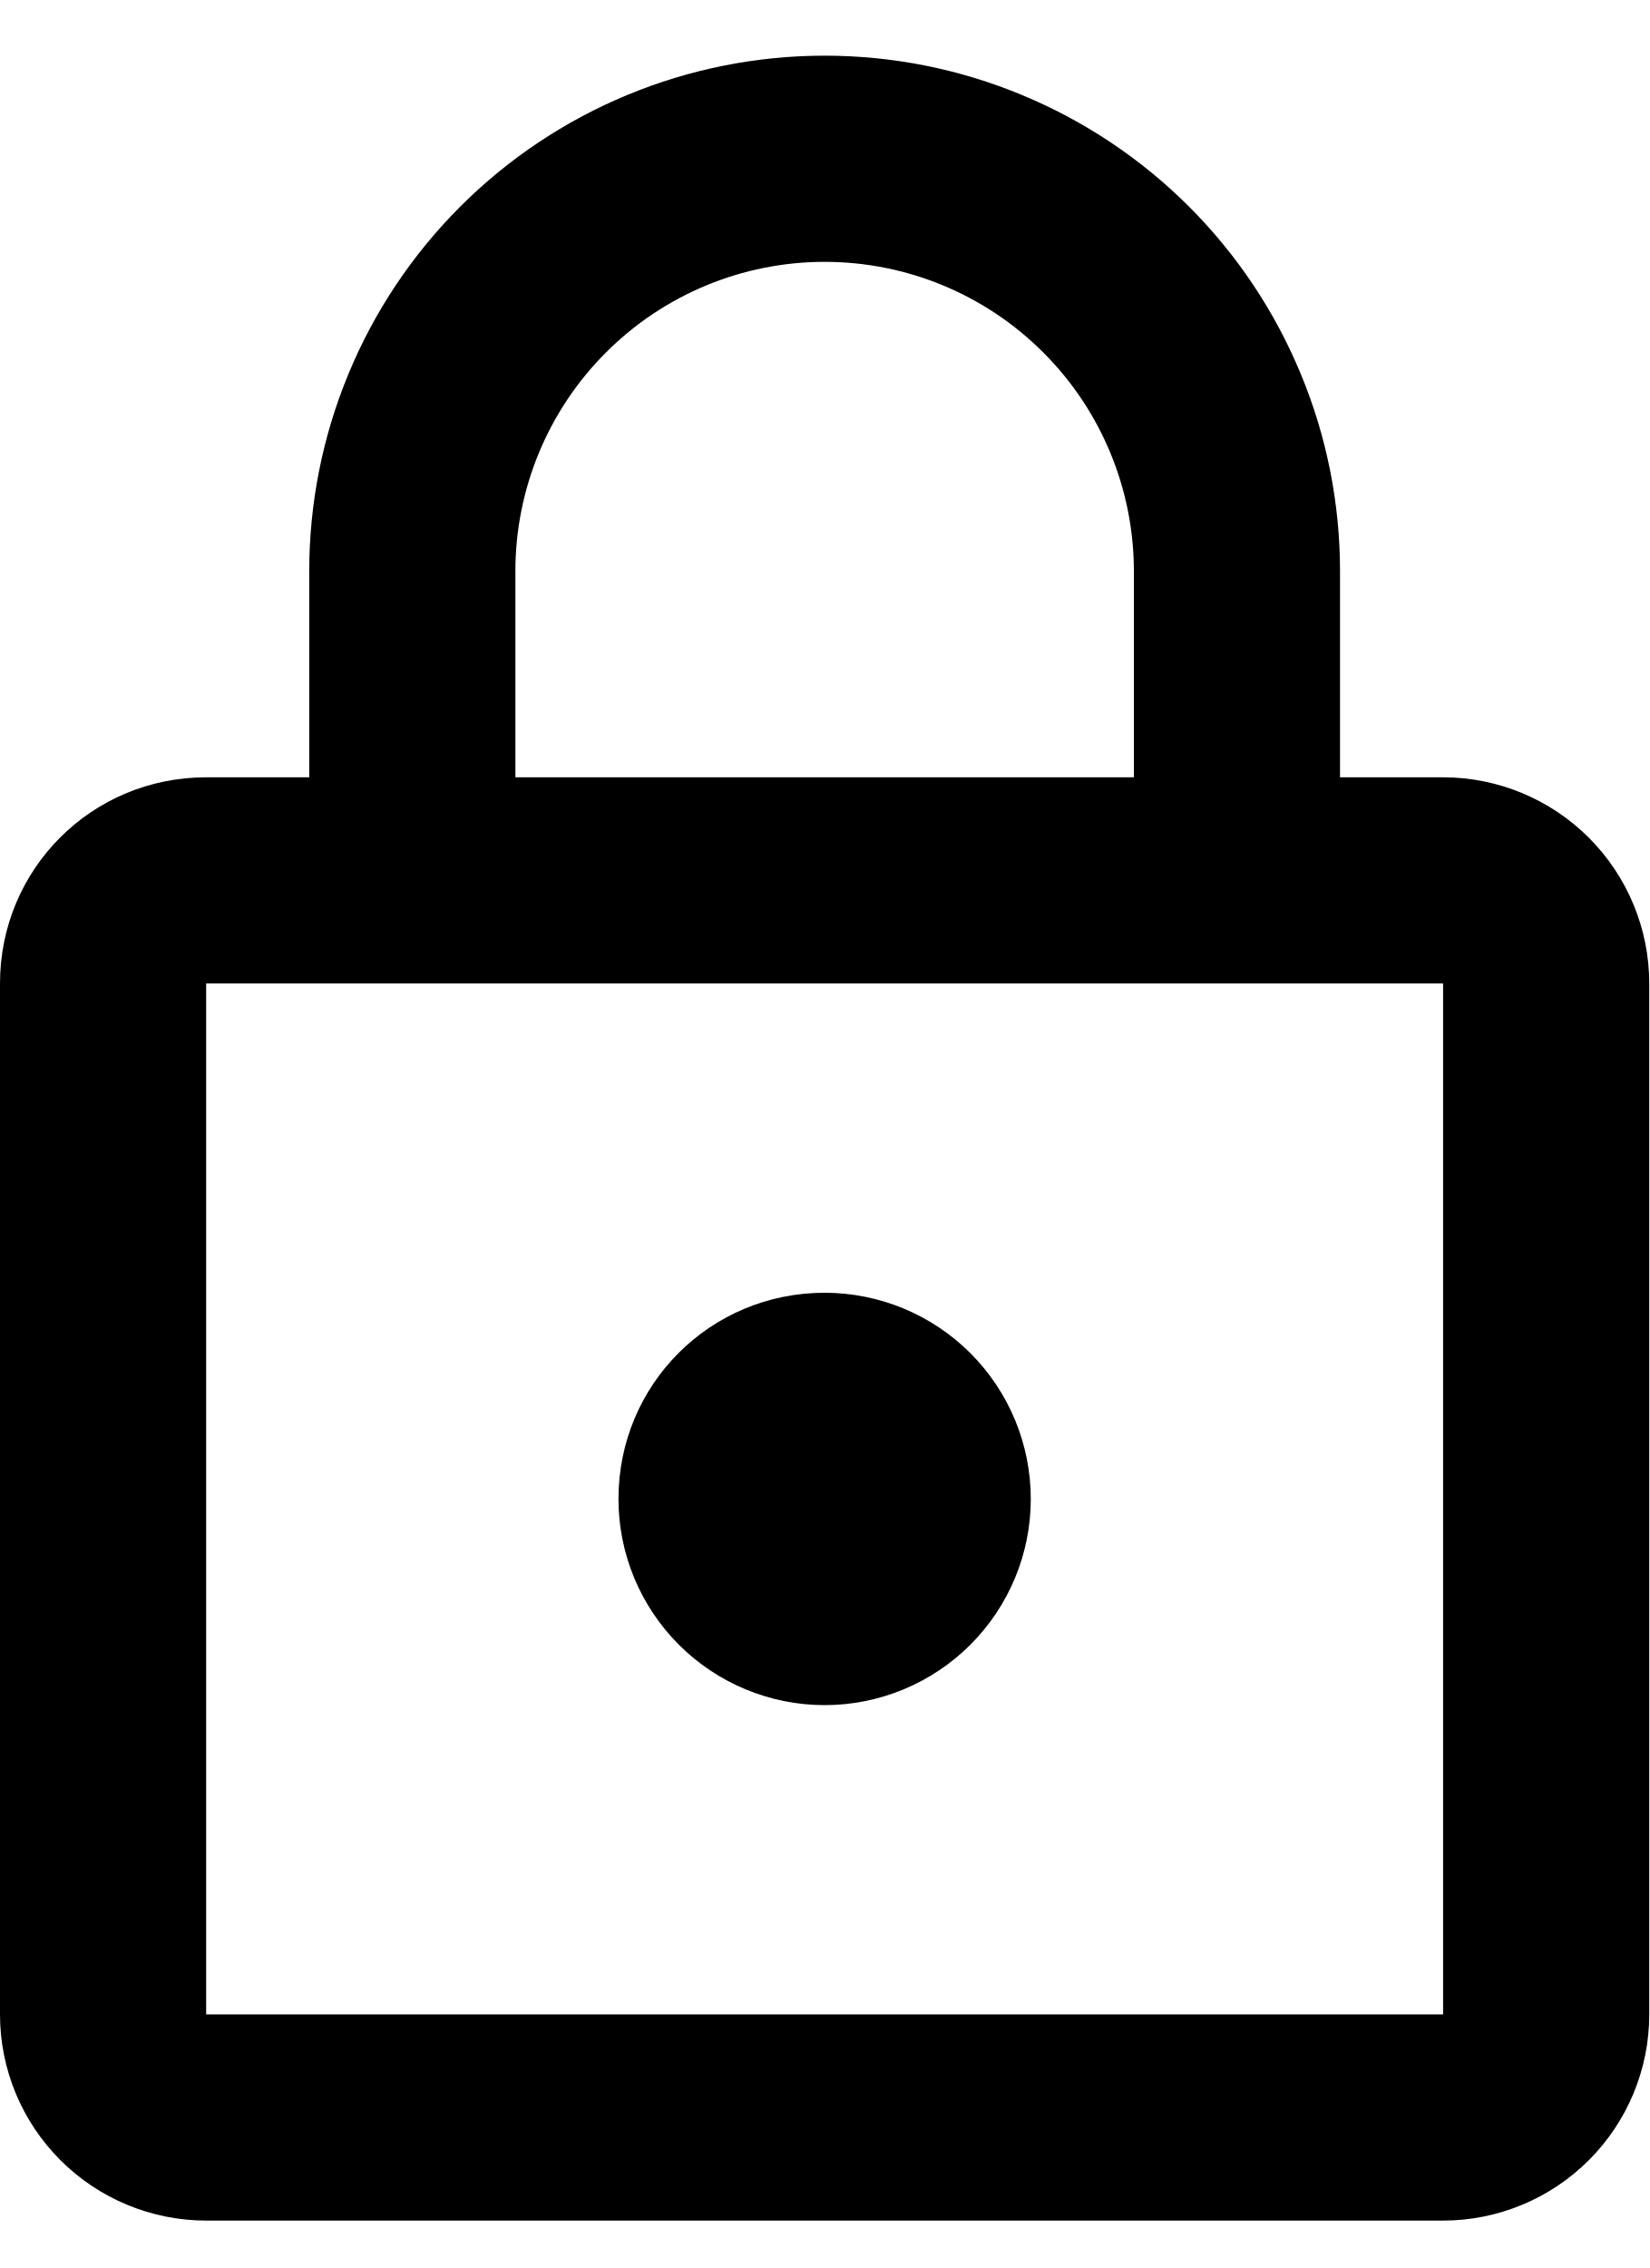
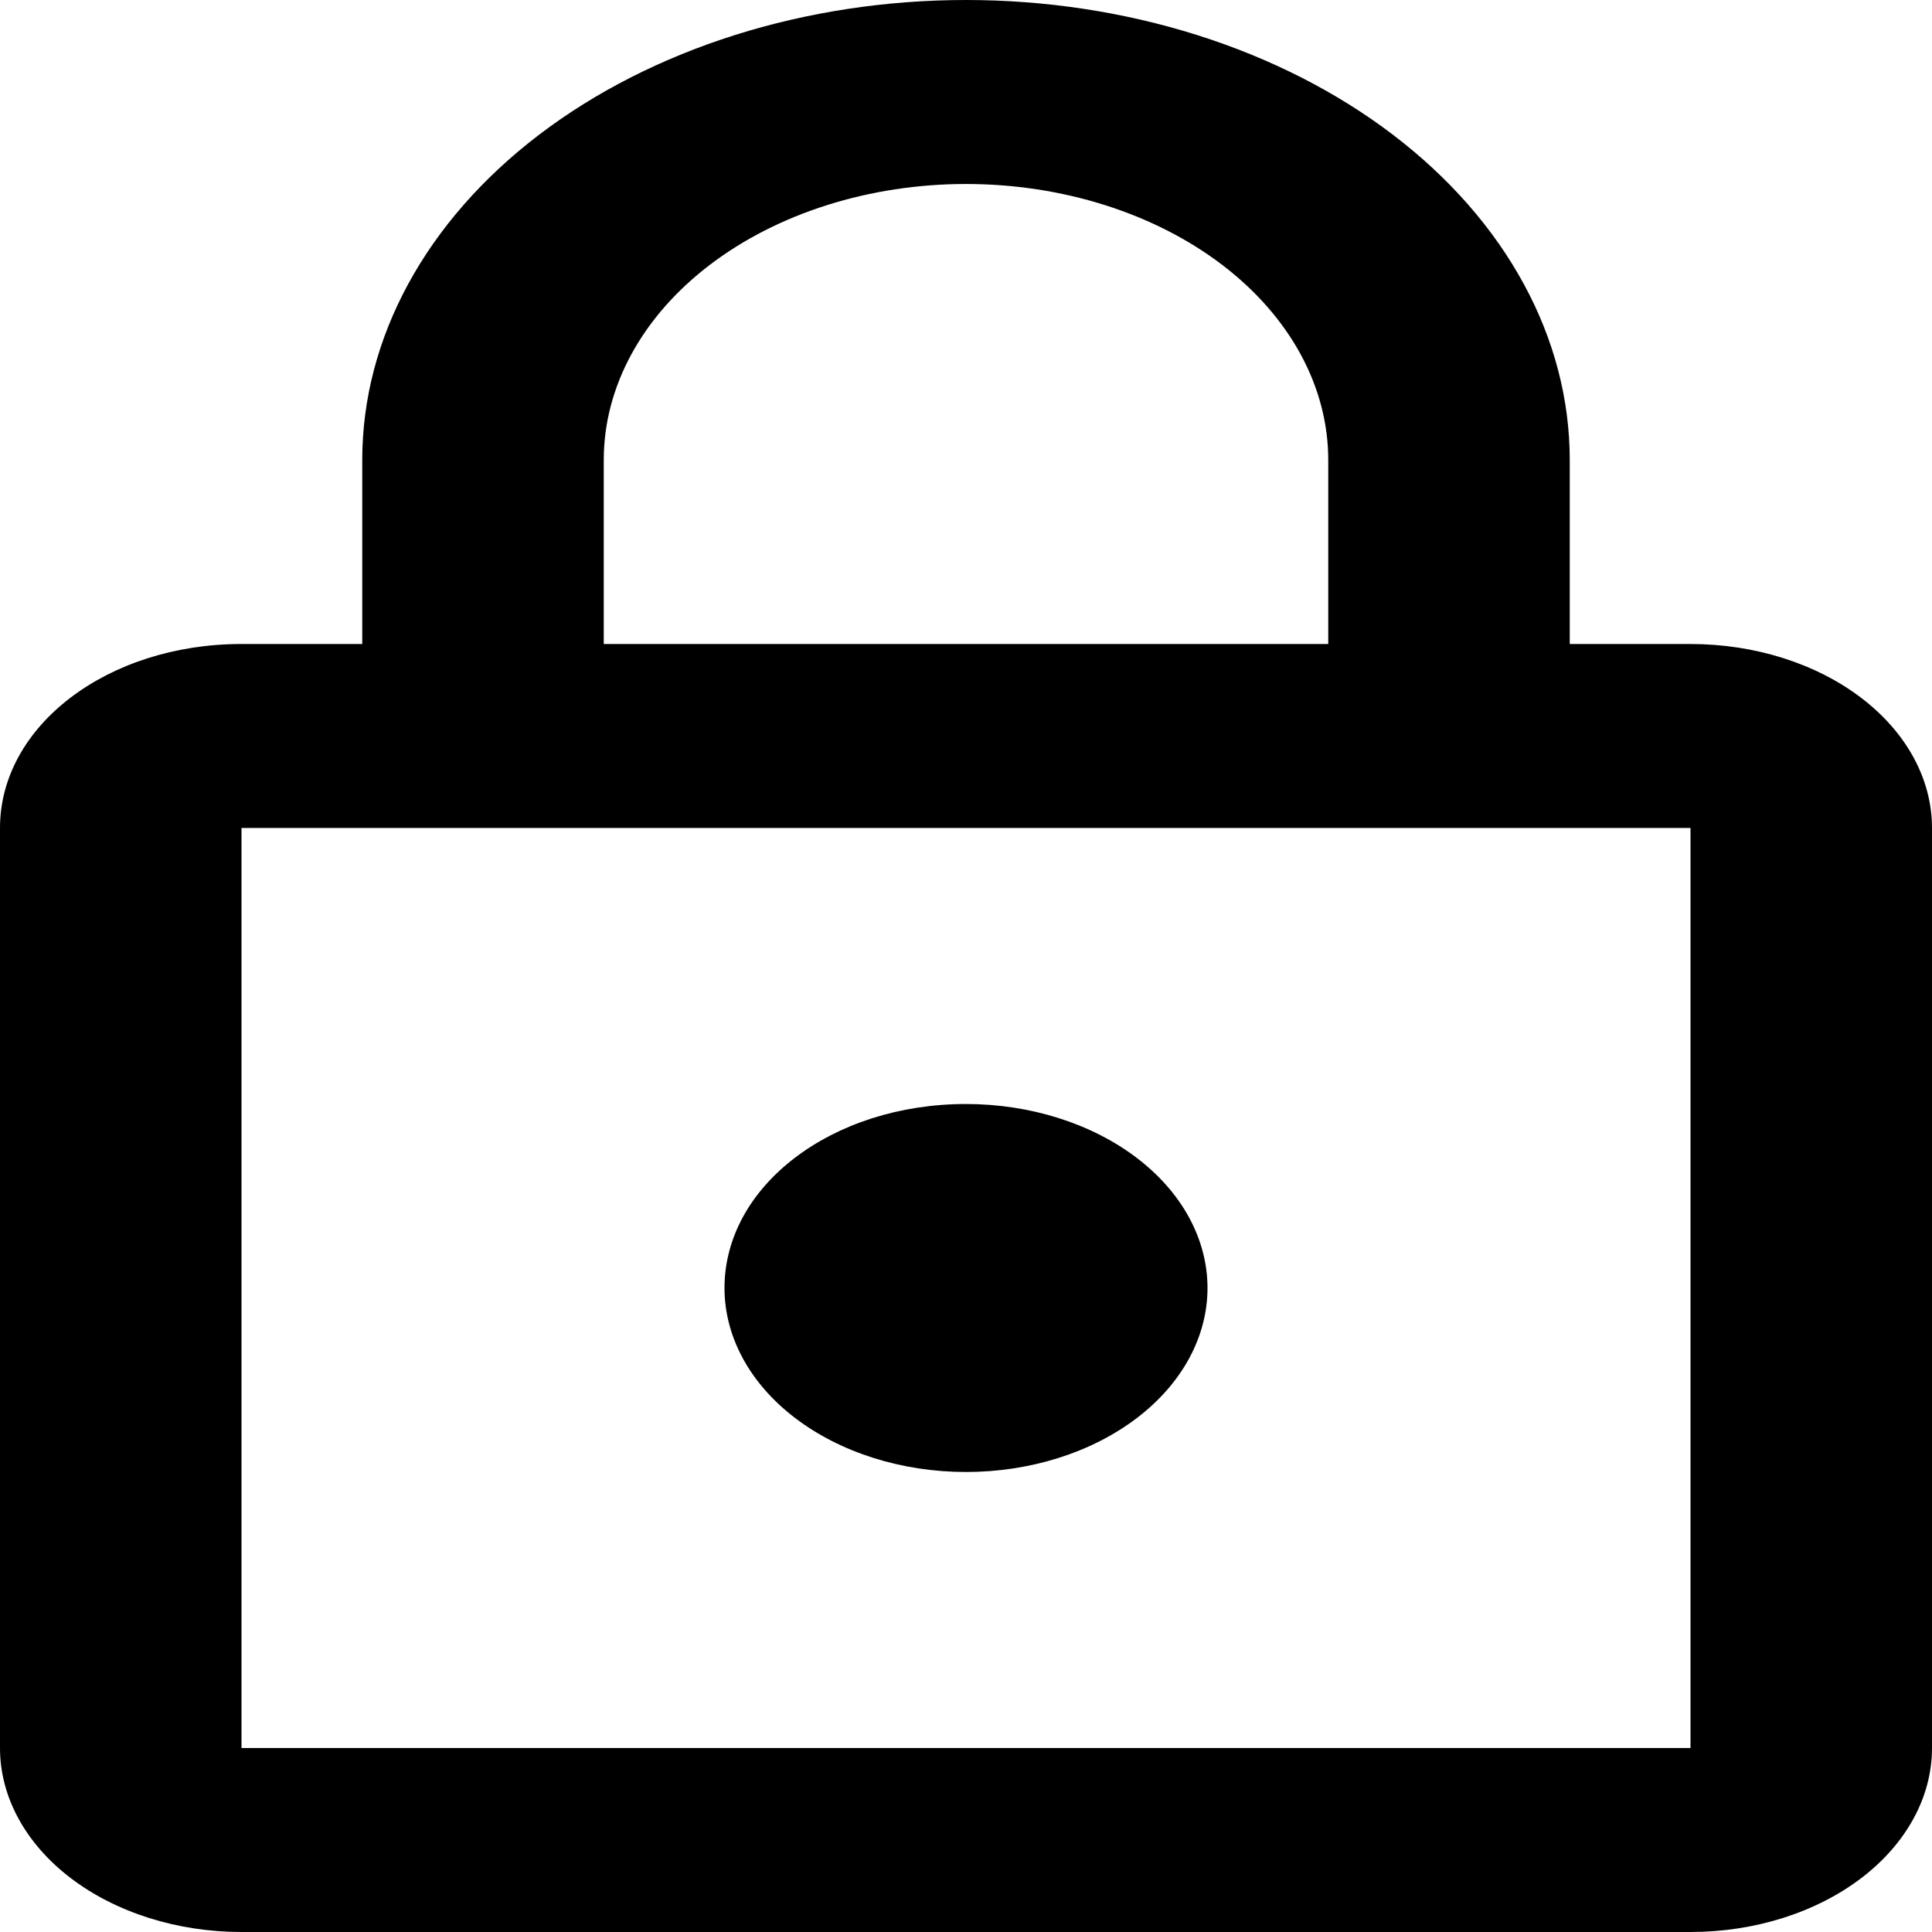
- <svg xmlns="http://www.w3.org/2000/svg" width="16" height="22" viewBox="0 0 16 22" fill="none">
-   <path d="M8 16.54C7.47 16.54 6.961 16.329 6.586 15.954C6.211 15.579 6 15.071 6 14.54C6 13.43 6.89 12.54 8 12.54C8.53 12.54 9.039 12.751 9.414 13.126C9.789 13.501 10 14.01 10 14.54C10 15.071 9.789 15.579 9.414 15.954C9.039 16.329 8.53 16.54 8 16.54ZM14 19.54V9.54H2V19.54H14ZM14 7.54C14.53 7.54 15.039 7.751 15.414 8.126C15.789 8.501 16 9.01 16 9.54V19.54C16 20.071 15.789 20.579 15.414 20.954C15.039 21.329 14.53 21.54 14 21.54H2C1.47 21.54 0.961 21.329 0.586 20.954C0.211 20.579 0 20.071 0 19.54V9.54C0 8.43 0.89 7.54 2 7.54H3V5.54C3 4.214 3.527 2.942 4.464 2.005C5.402 1.067 6.674 0.54 8 0.54C8.657 0.54 9.307 0.669 9.913 0.921C10.52 1.172 11.071 1.54 11.536 2.005C12 2.469 12.368 3.02 12.619 3.627C12.871 4.233 13 4.884 13 5.54V7.54H14ZM8 2.54C7.204 2.54 6.441 2.856 5.879 3.419C5.316 3.981 5 4.745 5 5.54V7.54H11V5.54C11 4.745 10.684 3.981 10.121 3.419C9.559 2.856 8.796 2.54 8 2.54Z" fill="black" />
+ <svg xmlns="http://www.w3.org/2000/svg" width="30" height="30" viewBox="0 0 30 30" fill="none">
+   <path d="M15 22.857C14.005 22.857 13.052 22.556 12.348 22.02C11.645 21.485 11.25 20.758 11.25 20C11.25 18.414 12.919 17.143 15 17.143C15.995 17.143 16.948 17.444 17.652 17.98C18.355 18.515 18.75 19.242 18.75 20C18.75 20.758 18.355 21.485 17.652 22.02C16.948 22.556 15.995 22.857 15 22.857ZM26.25 27.143V12.857H3.75V27.143H26.25ZM26.25 10C27.245 10 28.198 10.301 28.902 10.837C29.605 11.373 30 12.099 30 12.857V27.143C30 27.901 29.605 28.627 28.902 29.163C28.198 29.699 27.245 30 26.25 30H3.75C2.755 30 1.802 29.699 1.098 29.163C0.395 28.627 0 27.901 0 27.143V12.857C0 11.271 1.669 10 3.75 10H5.625V7.143C5.625 5.248 6.613 3.432 8.371 2.092C10.129 0.753 12.514 0 15 0C16.231 0 17.45 0.185 18.588 0.544C19.725 0.903 20.759 1.429 21.629 2.092C22.5 2.755 23.19 3.543 23.661 4.409C24.133 5.276 24.375 6.205 24.375 7.143V10H26.25ZM15 2.857C13.508 2.857 12.077 3.309 11.023 4.112C9.968 4.916 9.375 6.006 9.375 7.143V10H20.625V7.143C20.625 6.006 20.032 4.916 18.977 4.112C17.923 3.309 16.492 2.857 15 2.857Z" fill="black" />
</svg>
